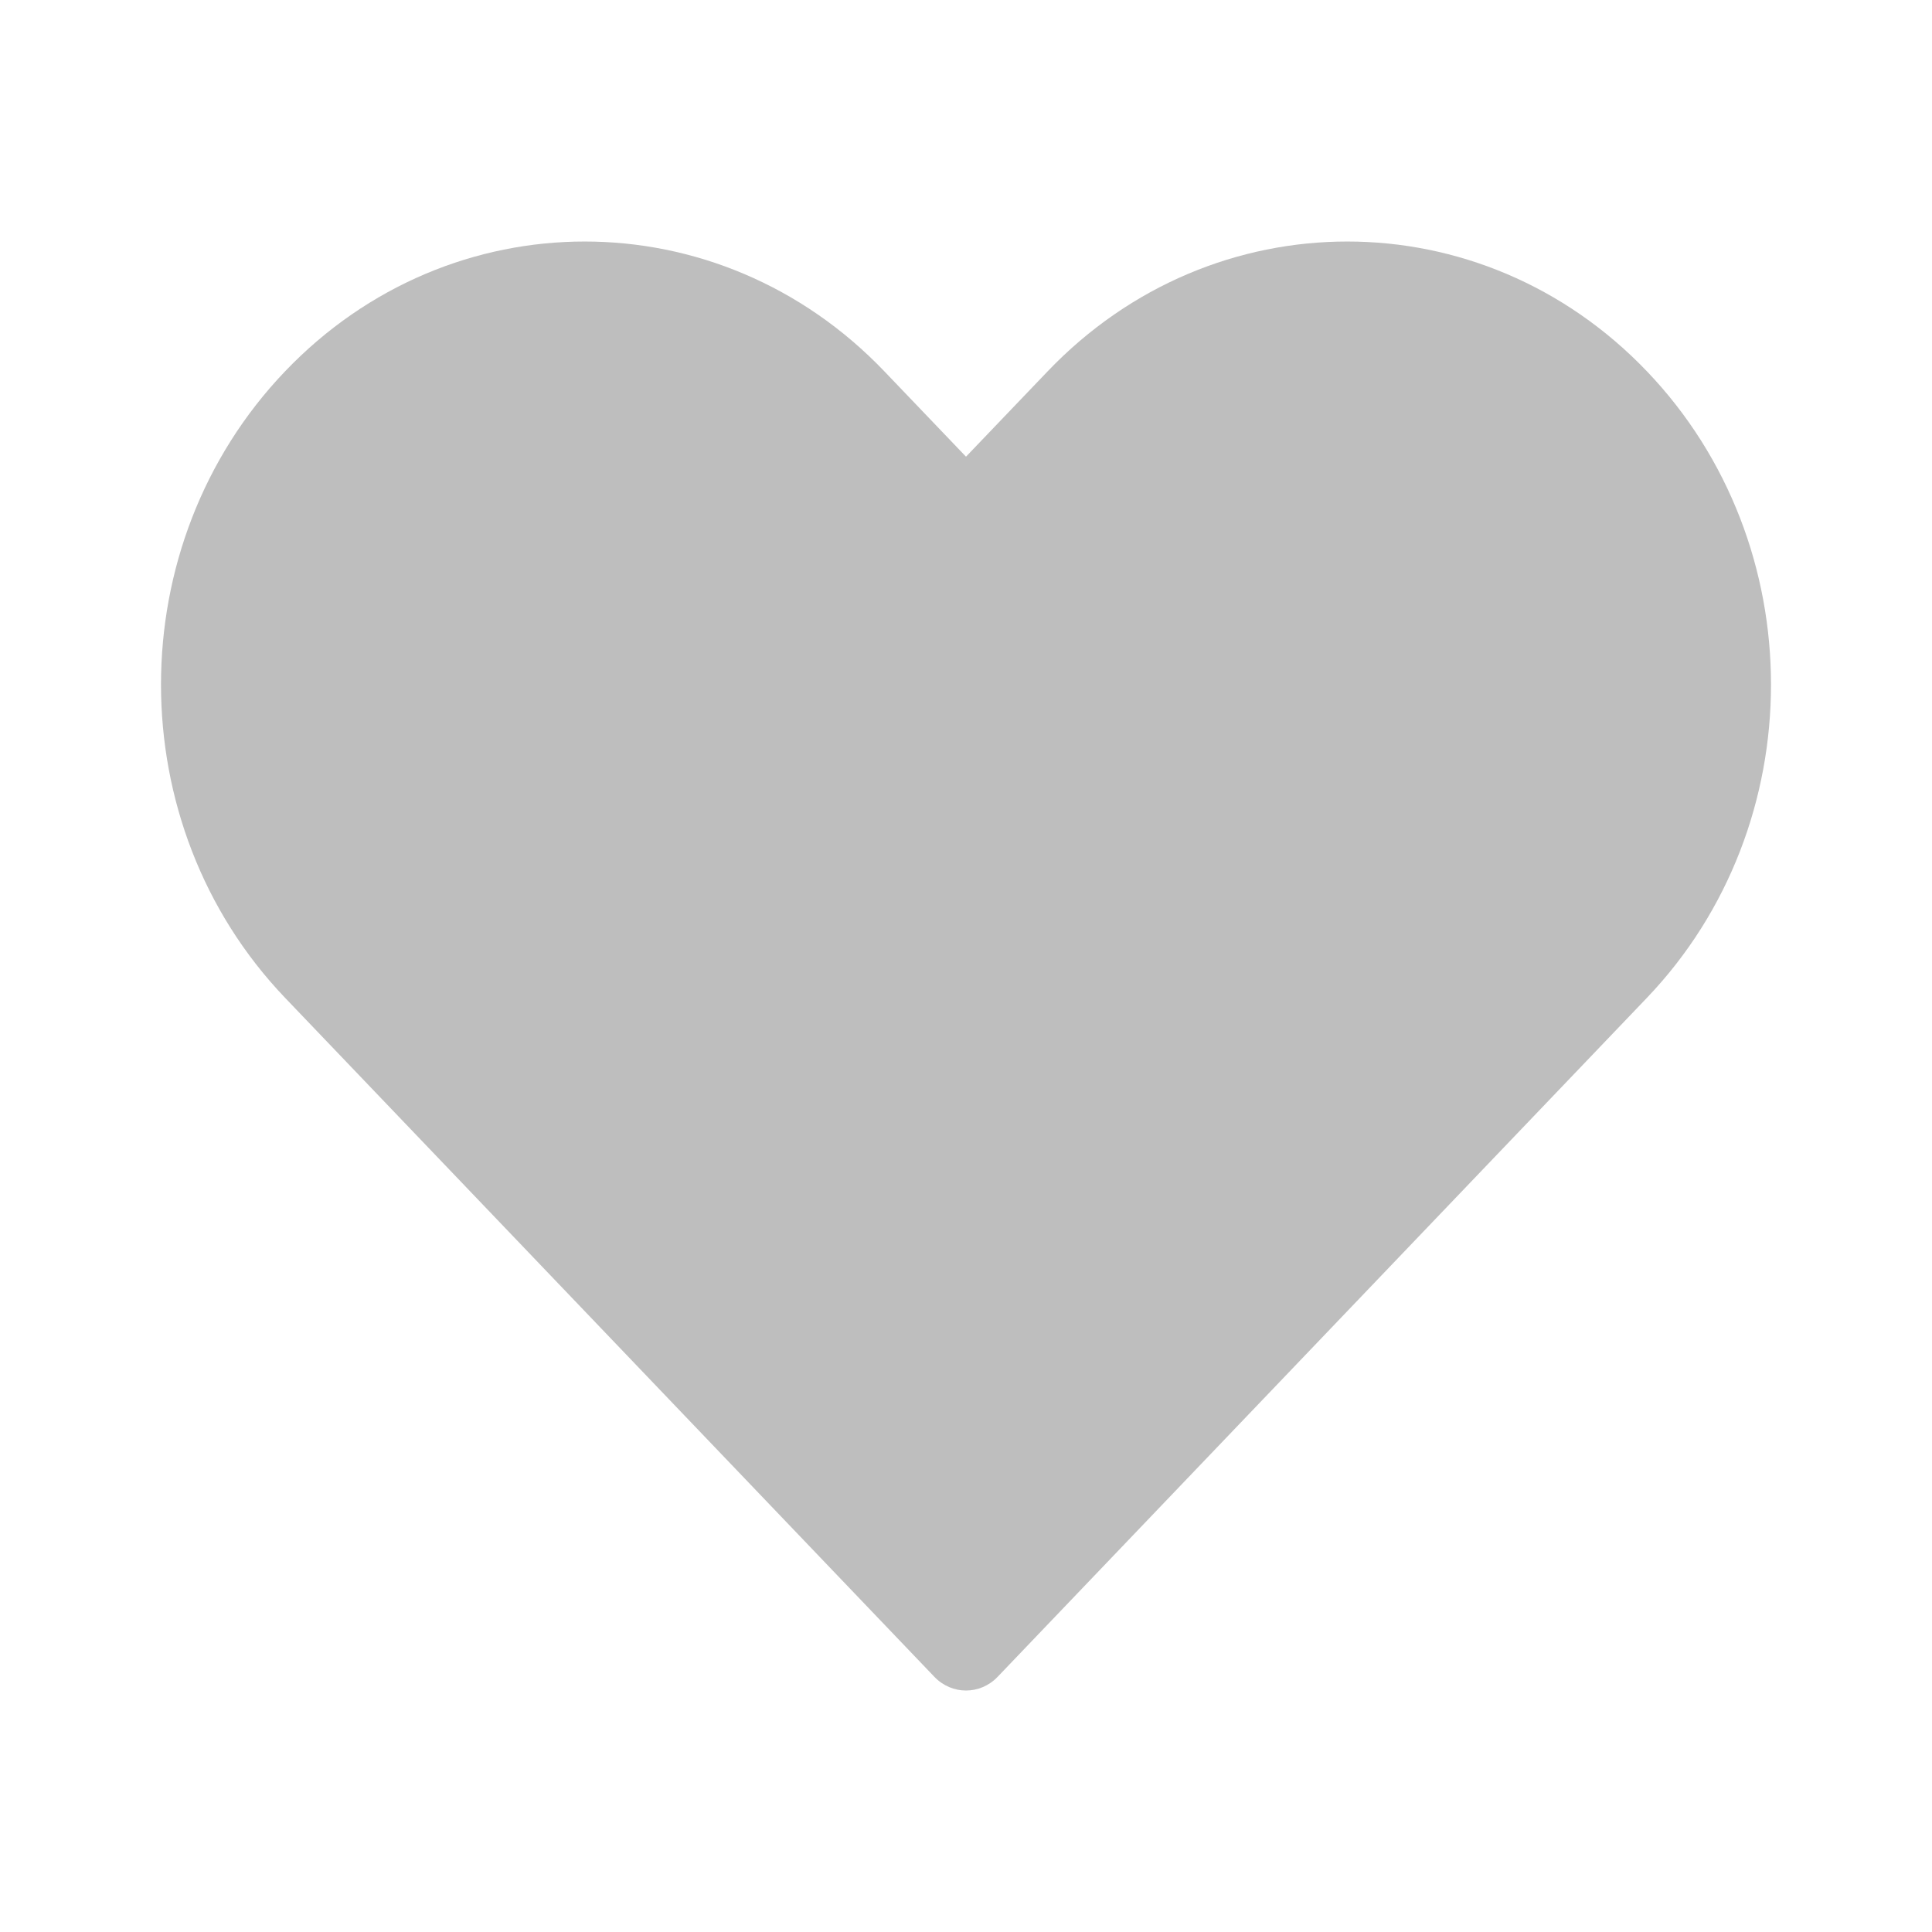
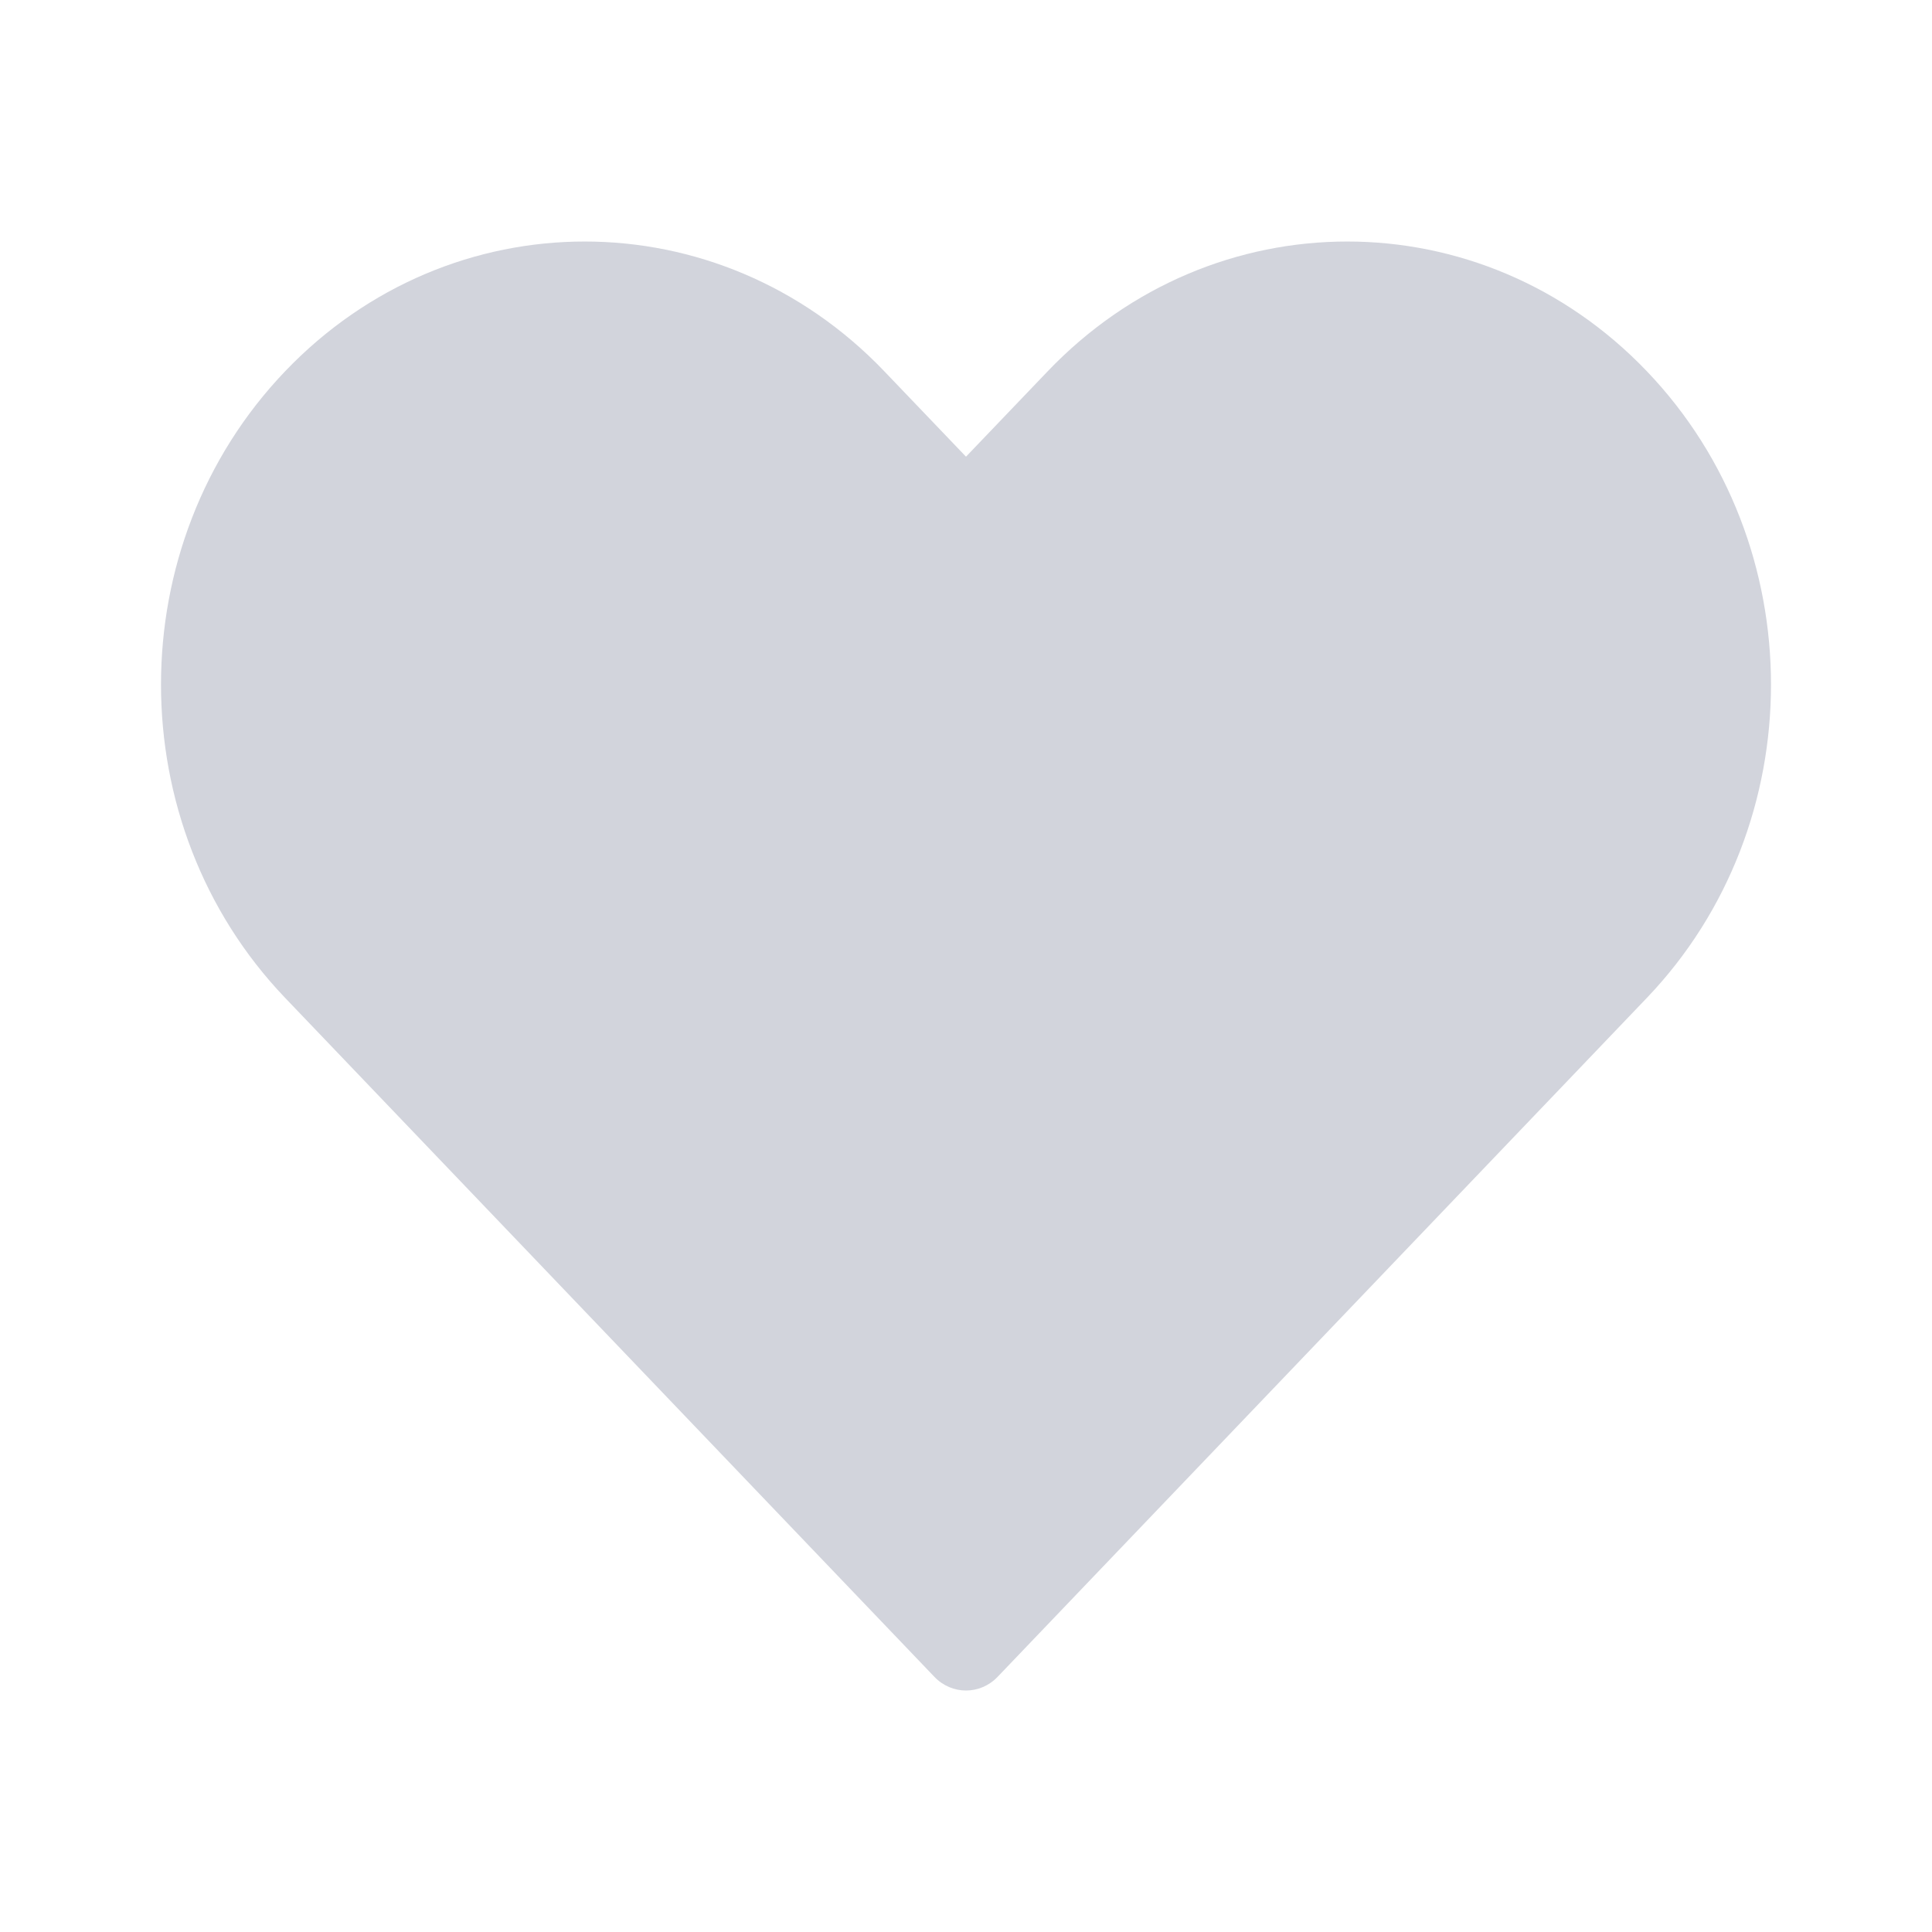
<svg xmlns="http://www.w3.org/2000/svg" width="24" height="24" viewBox="0 0 24 24" fill="none">
-   <path d="M3.542 4.612C1.486 6.761 1.486 10.246 3.542 12.396L11.607 20.83C11.824 21.057 12.176 21.057 12.393 20.83L20.458 12.396C22.514 10.246 22.514 6.761 20.458 4.612C18.403 2.463 15.07 2.463 13.015 4.612L12 5.673L10.985 4.612C8.93 2.463 5.597 2.463 3.542 4.612Z" fill="#BEBEBE" />
+   <path d="M3.542 4.612C1.486 6.761 1.486 10.246 3.542 12.396L11.607 20.83C11.824 21.057 12.176 21.057 12.393 20.83L20.458 12.396C22.514 10.246 22.514 6.761 20.458 4.612C18.403 2.463 15.07 2.463 13.015 4.612L12 5.673L10.985 4.612C8.93 2.463 5.597 2.463 3.542 4.612Z" fill="#D2D4DC" />
</svg>
